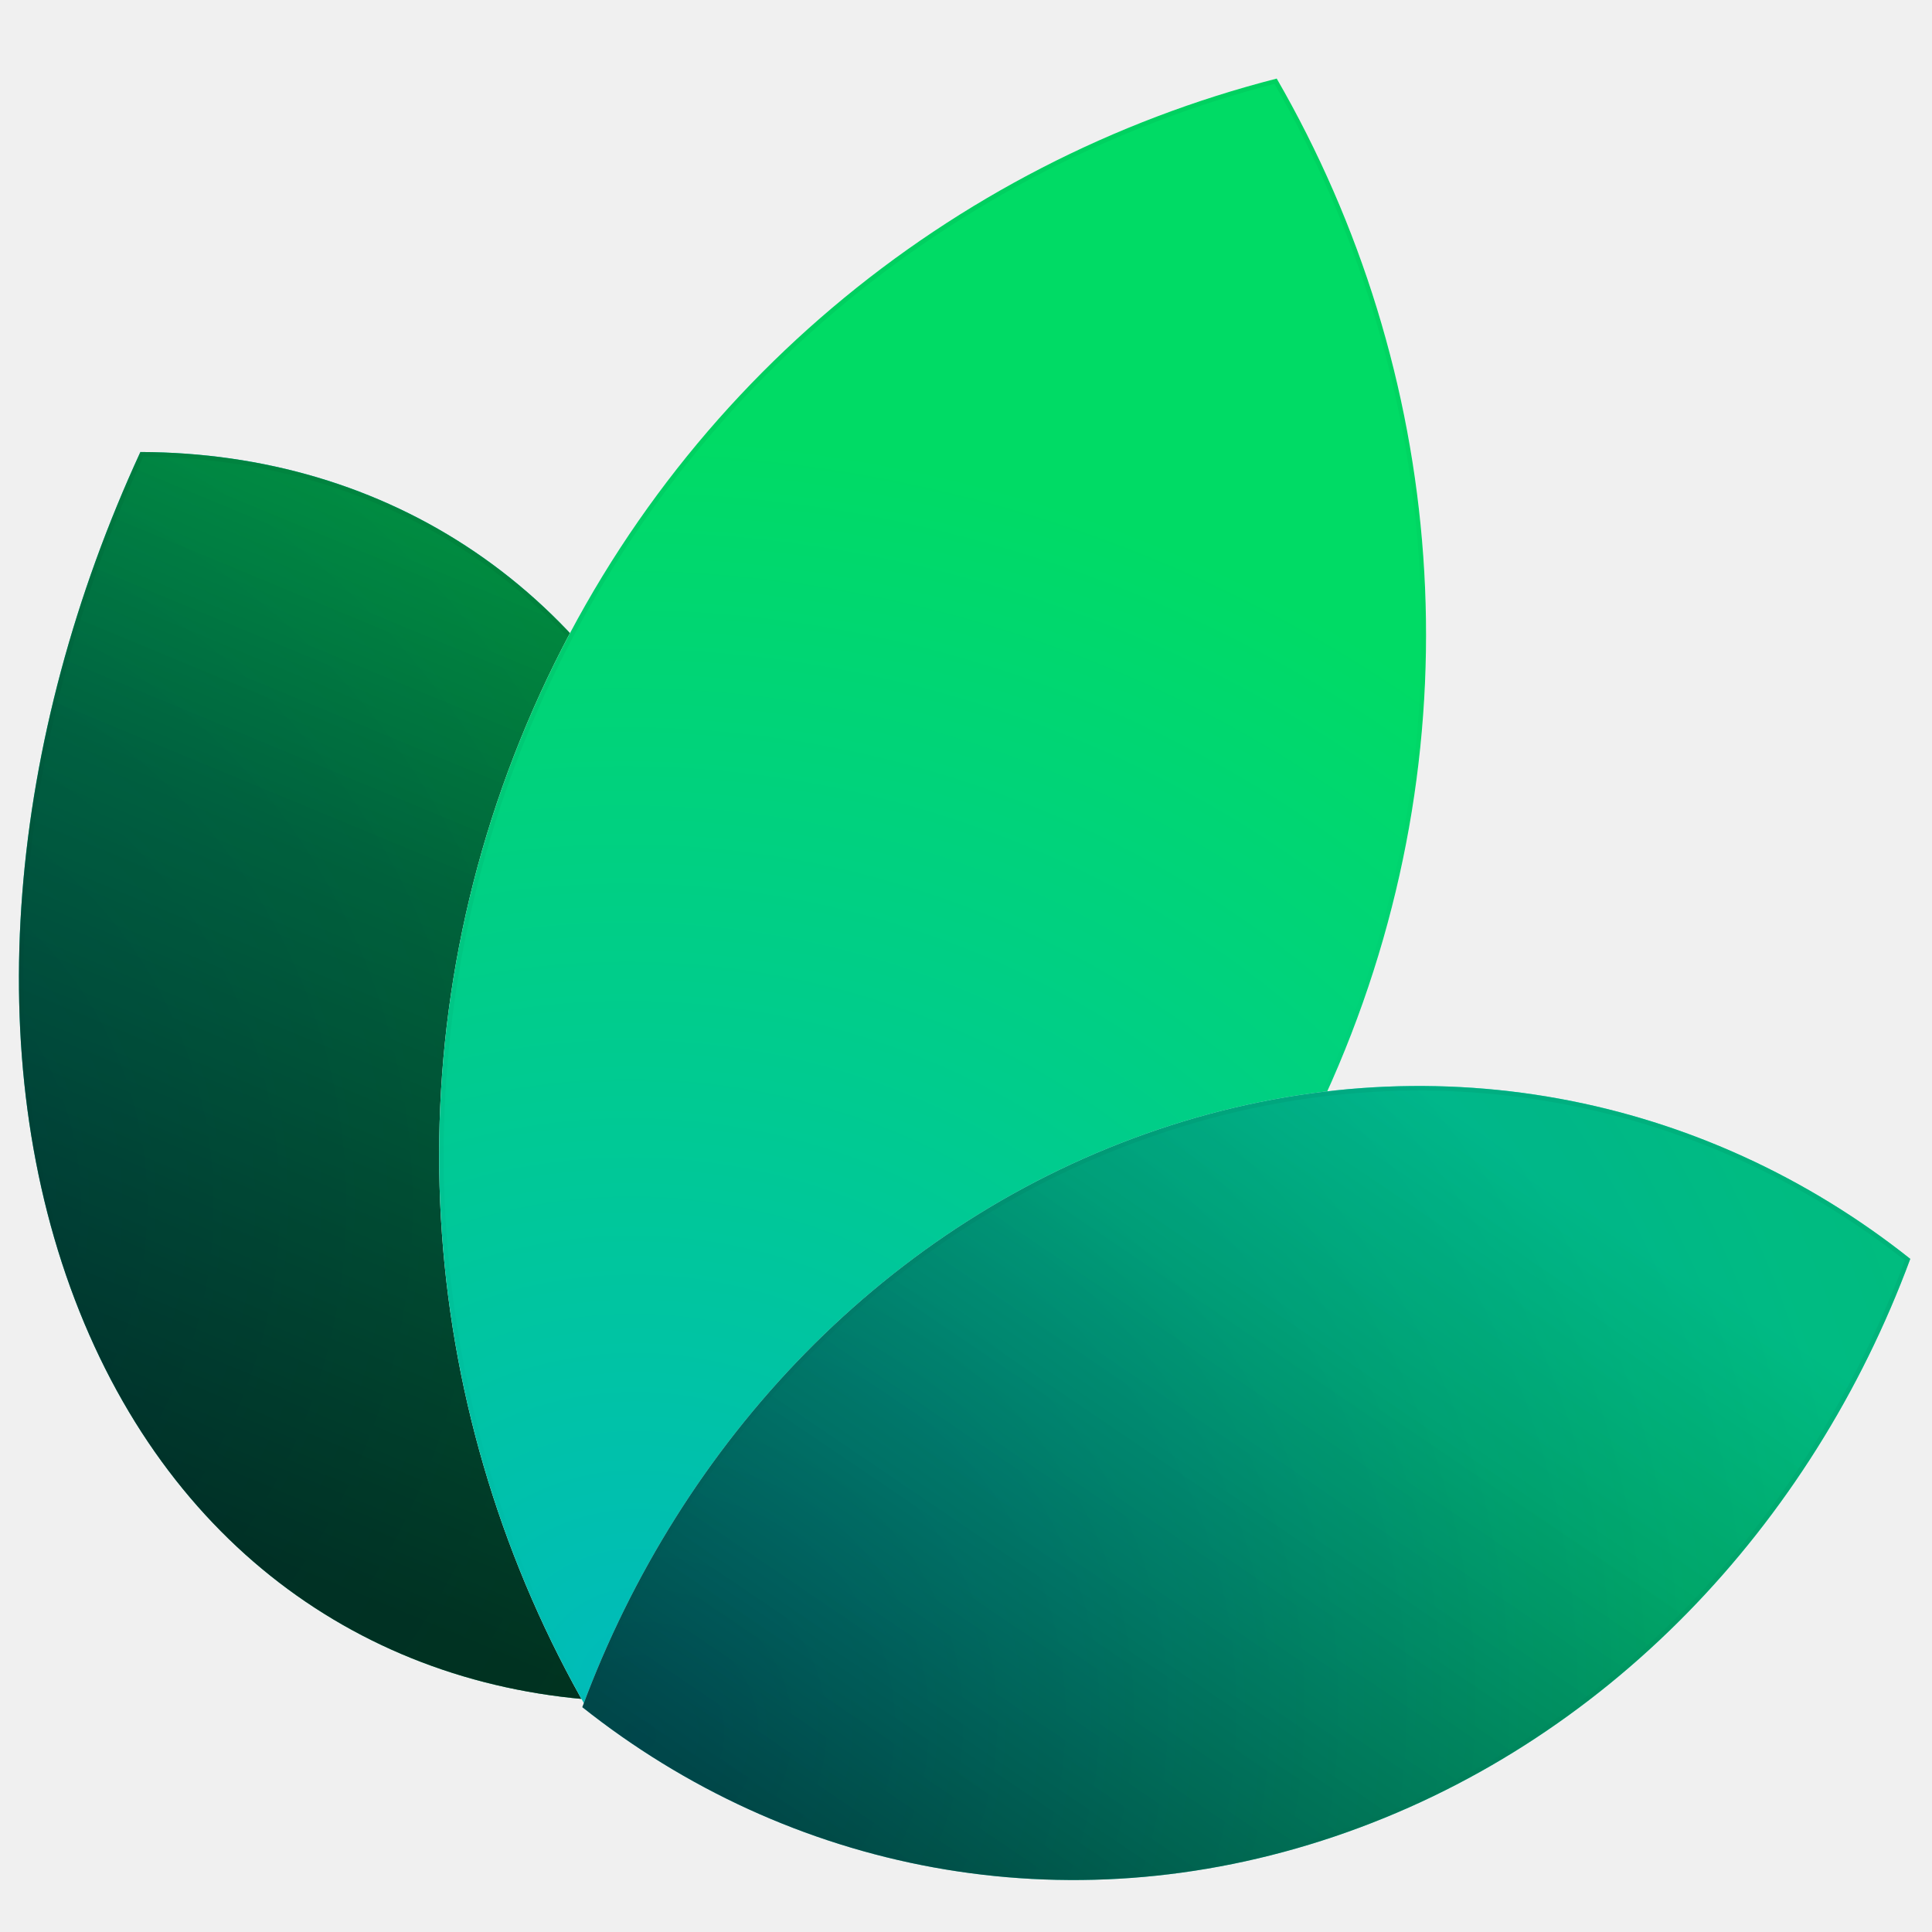
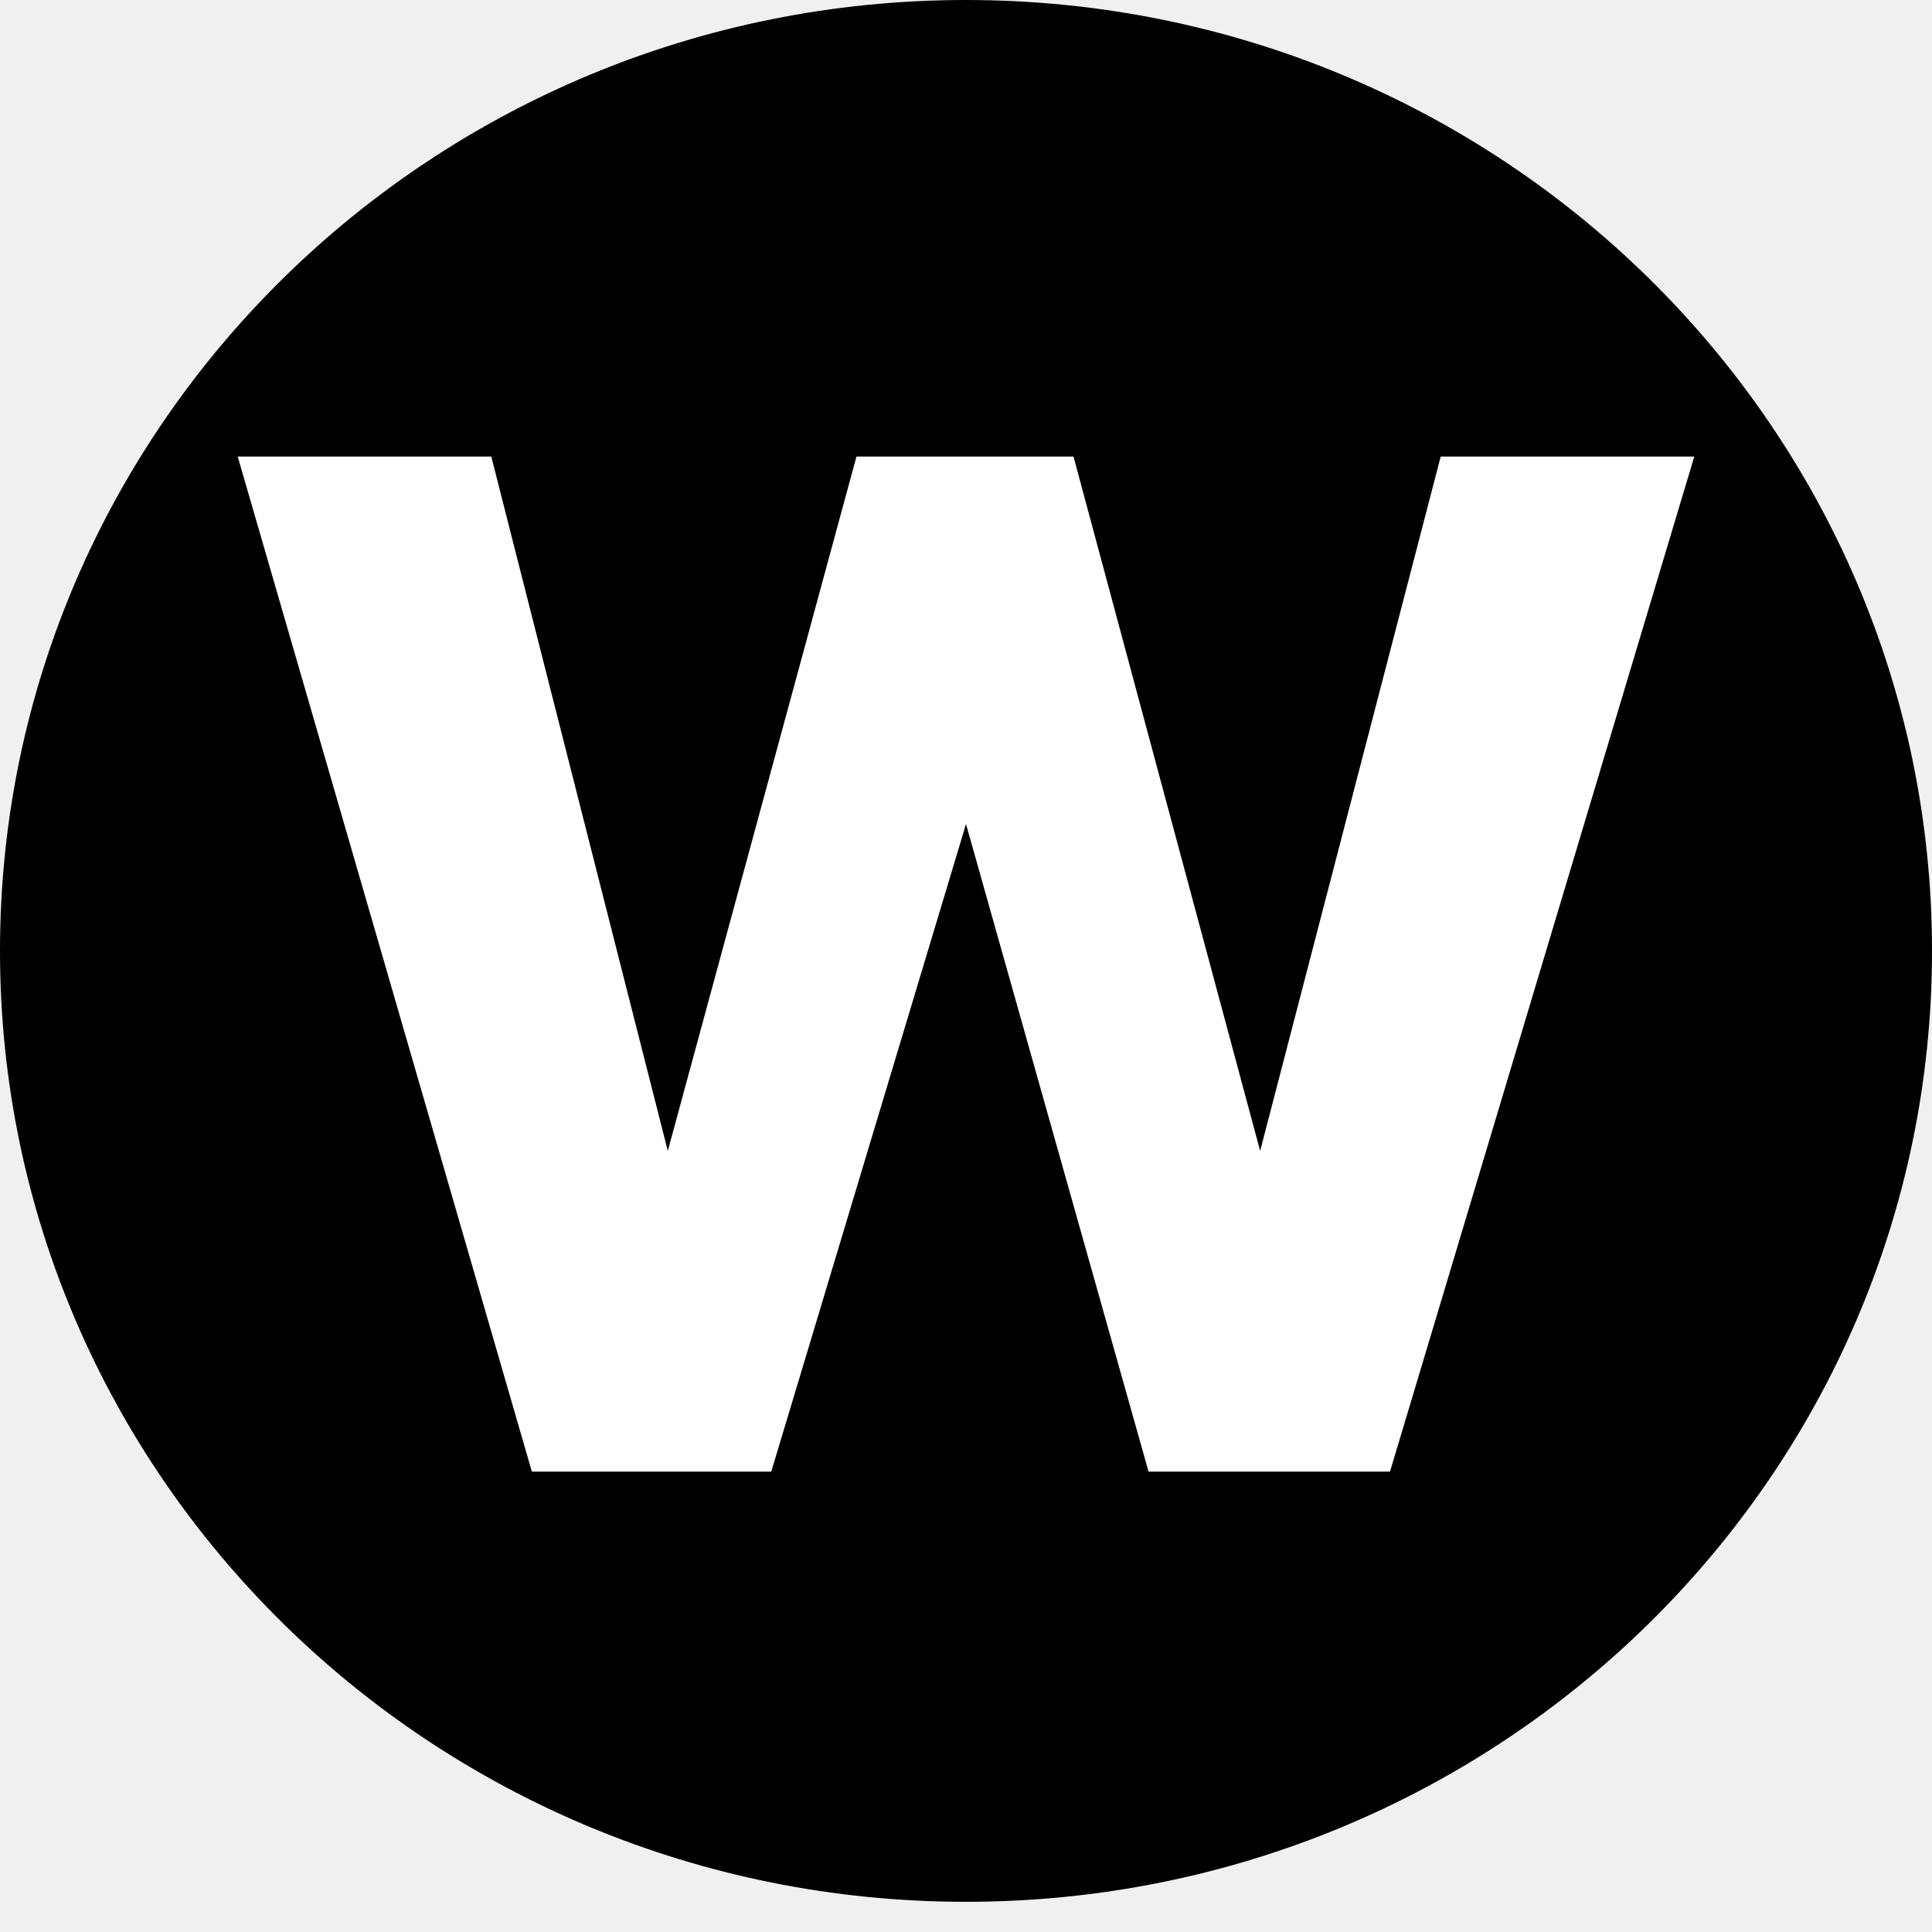
- <svg xmlns="http://www.w3.org/2000/svg" width="24" height="24" viewBox="0 0 24 24" fill="none">
-   <path d="M7.953 21.139C4.896 21.13 2.255 19.458 0.987 16.29C-0.28 13.121 0.109 9.163 1.744 5.615C4.801 5.624 7.442 7.296 8.71 10.465C9.977 13.633 9.588 17.591 7.953 21.139Z" fill="white" />
-   <path d="M7.953 21.139C4.896 21.13 2.255 19.458 0.987 16.29C-0.28 13.121 0.109 9.163 1.744 5.615C4.801 5.624 7.442 7.296 8.71 10.465C9.977 13.633 9.588 17.591 7.953 21.139Z" fill="url(#paint0_radial_101_2703)" />
-   <path d="M7.953 21.139C4.896 21.13 2.255 19.458 0.987 16.29C-0.28 13.121 0.109 9.163 1.744 5.615C4.801 5.624 7.442 7.296 8.71 10.465C9.977 13.633 9.588 17.591 7.953 21.139Z" fill="black" fill-opacity="0.5" style="mix-blend-mode:hard-light" />
-   <path d="M7.953 21.139C4.896 21.13 2.255 19.458 0.987 16.29C-0.28 13.121 0.109 9.163 1.744 5.615C4.801 5.624 7.442 7.296 8.71 10.465C9.977 13.633 9.588 17.591 7.953 21.139Z" fill="url(#paint1_linear_101_2703)" fill-opacity="0.5" style="mix-blend-mode:hard-light" />
-   <path d="M8.684 10.476C9.945 13.63 9.561 17.572 7.935 21.111C4.897 21.096 2.274 19.431 1.013 16.279C-0.248 13.124 0.136 9.182 1.762 5.643C4.8 5.659 7.423 7.324 8.684 10.476Z" stroke="url(#paint2_linear_101_2703)" stroke-opacity="0.05" stroke-width="0.056" />
-   <path d="M7.31 21.257C11.354 20.221 14.884 17.375 16.628 13.236C18.373 9.097 17.945 4.587 15.86 0.976C11.816 2.012 8.287 4.858 6.542 8.998C4.797 13.137 5.225 17.646 7.31 21.257Z" fill="white" />
-   <path d="M7.31 21.257C11.354 20.221 14.884 17.375 16.628 13.236C18.373 9.097 17.945 4.587 15.86 0.976C11.816 2.012 8.287 4.858 6.542 8.998C4.797 13.137 5.225 17.646 7.31 21.257Z" fill="url(#paint3_radial_101_2703)" />
-   <path d="M16.603 13.225C14.864 17.349 11.351 20.187 7.324 21.225C5.253 17.624 4.829 13.132 6.568 9.009C8.306 4.885 11.819 2.047 15.846 1.009C17.918 4.61 18.341 9.101 16.603 13.225Z" stroke="url(#paint4_linear_101_2703)" stroke-opacity="0.05" stroke-width="0.056" />
-   <path d="M7.234 21.207C9.789 23.237 13.21 23.951 16.577 22.814C19.944 21.677 22.506 18.945 23.73 15.638C21.175 13.608 17.754 12.894 14.387 14.031C11.02 15.168 8.458 17.901 7.234 21.207Z" fill="white" />
-   <path d="M7.234 21.207C9.789 23.237 13.21 23.951 16.577 22.814C19.944 21.677 22.506 18.945 23.73 15.638C21.175 13.608 17.754 12.894 14.387 14.031C11.02 15.168 8.458 17.901 7.234 21.207Z" fill="url(#paint5_radial_101_2703)" />
-   <path d="M7.234 21.207C9.789 23.237 13.21 23.951 16.577 22.814C19.944 21.677 22.506 18.945 23.73 15.638C21.175 13.608 17.754 12.894 14.387 14.031C11.02 15.168 8.458 17.901 7.234 21.207Z" fill="black" fill-opacity="0.2" style="mix-blend-mode:hard-light" />
-   <path d="M7.234 21.207C9.789 23.237 13.21 23.951 16.577 22.814C19.944 21.677 22.506 18.945 23.73 15.638C21.175 13.608 17.754 12.894 14.387 14.031C11.02 15.168 8.458 17.901 7.234 21.207Z" fill="url(#paint6_linear_101_2703)" fill-opacity="0.5" style="mix-blend-mode:hard-light" />
-   <path d="M16.568 22.787C13.218 23.918 9.814 23.212 7.267 21.198C8.492 17.907 11.044 15.189 14.396 14.058C17.747 12.927 21.15 13.633 23.697 15.648C22.472 18.938 19.92 21.656 16.568 22.787Z" stroke="url(#paint7_linear_101_2703)" stroke-opacity="0.05" stroke-width="0.056" />
+ <svg xmlns="http://www.w3.org/2000/svg" version="1.1" width="512px" height="512px" viewBox="0 0 512.0 512.0">
  <defs>
-     <radialGradient id="paint0_radial_101_2703" cx="0" cy="0" r="1" gradientUnits="userSpaceOnUse" gradientTransform="translate(-3.00503 15.023) rotate(-10.029) scale(17.9572 17.784)">
-       <stop stop-color="#00B0BB" />
-       <stop offset="1" stop-color="#00DB65" />
-     </radialGradient>
-     <linearGradient id="paint1_linear_101_2703" x1="7.39" y1="4.813" x2="1.63" y2="18.689" gradientUnits="userSpaceOnUse">
-       <stop stop-color="#18E299" />
-       <stop offset="1" />
-     </linearGradient>
-     <linearGradient id="paint2_linear_101_2703" x1="7.948" y1="8.016" x2="1.761" y2="18.746" gradientUnits="userSpaceOnUse">
-       <stop />
-       <stop offset="1" stop-opacity="0" />
-     </linearGradient>
-     <radialGradient id="paint3_radial_101_2703" cx="0" cy="0" r="1" gradientUnits="userSpaceOnUse" gradientTransform="translate(8.11404 20.8822) rotate(-75.7542) scale(21.6246 23.7772)">
-       <stop stop-color="#00BBBB" />
-       <stop offset="0.713" stop-color="#00DB65" />
-     </radialGradient>
-     <linearGradient id="paint4_linear_101_2703" x1="7.602" y1="5.871" x2="15.556" y2="16.372" gradientUnits="userSpaceOnUse">
-       <stop />
-       <stop offset="1" stop-opacity="0" />
-     </linearGradient>
-     <radialGradient id="paint5_radial_101_2703" cx="0" cy="0" r="1" gradientUnits="userSpaceOnUse" gradientTransform="translate(7.84537 21.5181) rotate(-20.3525) scale(18.5603 17.32)">
-       <stop stop-color="#00B0BB" />
-       <stop offset="1" stop-color="#00DB65" />
-     </radialGradient>
-     <linearGradient id="paint6_linear_101_2703" x1="16.808" y1="13.007" x2="10.041" y2="22.994" gradientUnits="userSpaceOnUse">
-       <stop stop-color="#00B1BC" />
-       <stop offset="1" />
-     </linearGradient>
-     <linearGradient id="paint7_linear_101_2703" x1="16.808" y1="13.007" x2="14.169" y2="23.841" gradientUnits="userSpaceOnUse">
-       <stop />
-       <stop offset="1" stop-opacity="0" />
-     </linearGradient>
+     <clipPath id="i0">
+       <path d="M512,0 L512,512 L0,512 L0,0 L512,0 Z" />
+     </clipPath>
+     <clipPath id="i1">
+       <path d="M256,0 C397.385,0 512,112.824 512,252 C512,391.176 397.385,504 256,504 C114.615,504 0,391.176 0,252 C0,112.824 114.615,0 256,0 Z" />
+     </clipPath>
+     <clipPath id="i2">
+       <path d="M67.201,0 L113.972,183.996 L163.969,0 L221.493,0 L270.953,183.996 L318.799,0 L386,0 L305.359,269 L241.384,269 L193,97.378 L141.39,269 L77.953,269 L0,0 L67.201,0 Z" />
+     </clipPath>
  </defs>
+   <g clip-path="url(#i0)">
+     <g clip-path="url(#i1)">
+       <polygon points="0,0 512,0 512,504 0,504 0,0" stroke="none" fill="#000000" />
+     </g>
+     <g transform="translate(63.0 121.0)">
+       <g clip-path="url(#i2)">
+         <polygon points="0,0 386,0 386,269 0,269 0,0" stroke="none" fill="#FFFFFF" />
+       </g>
+     </g>
+   </g>
</svg>
